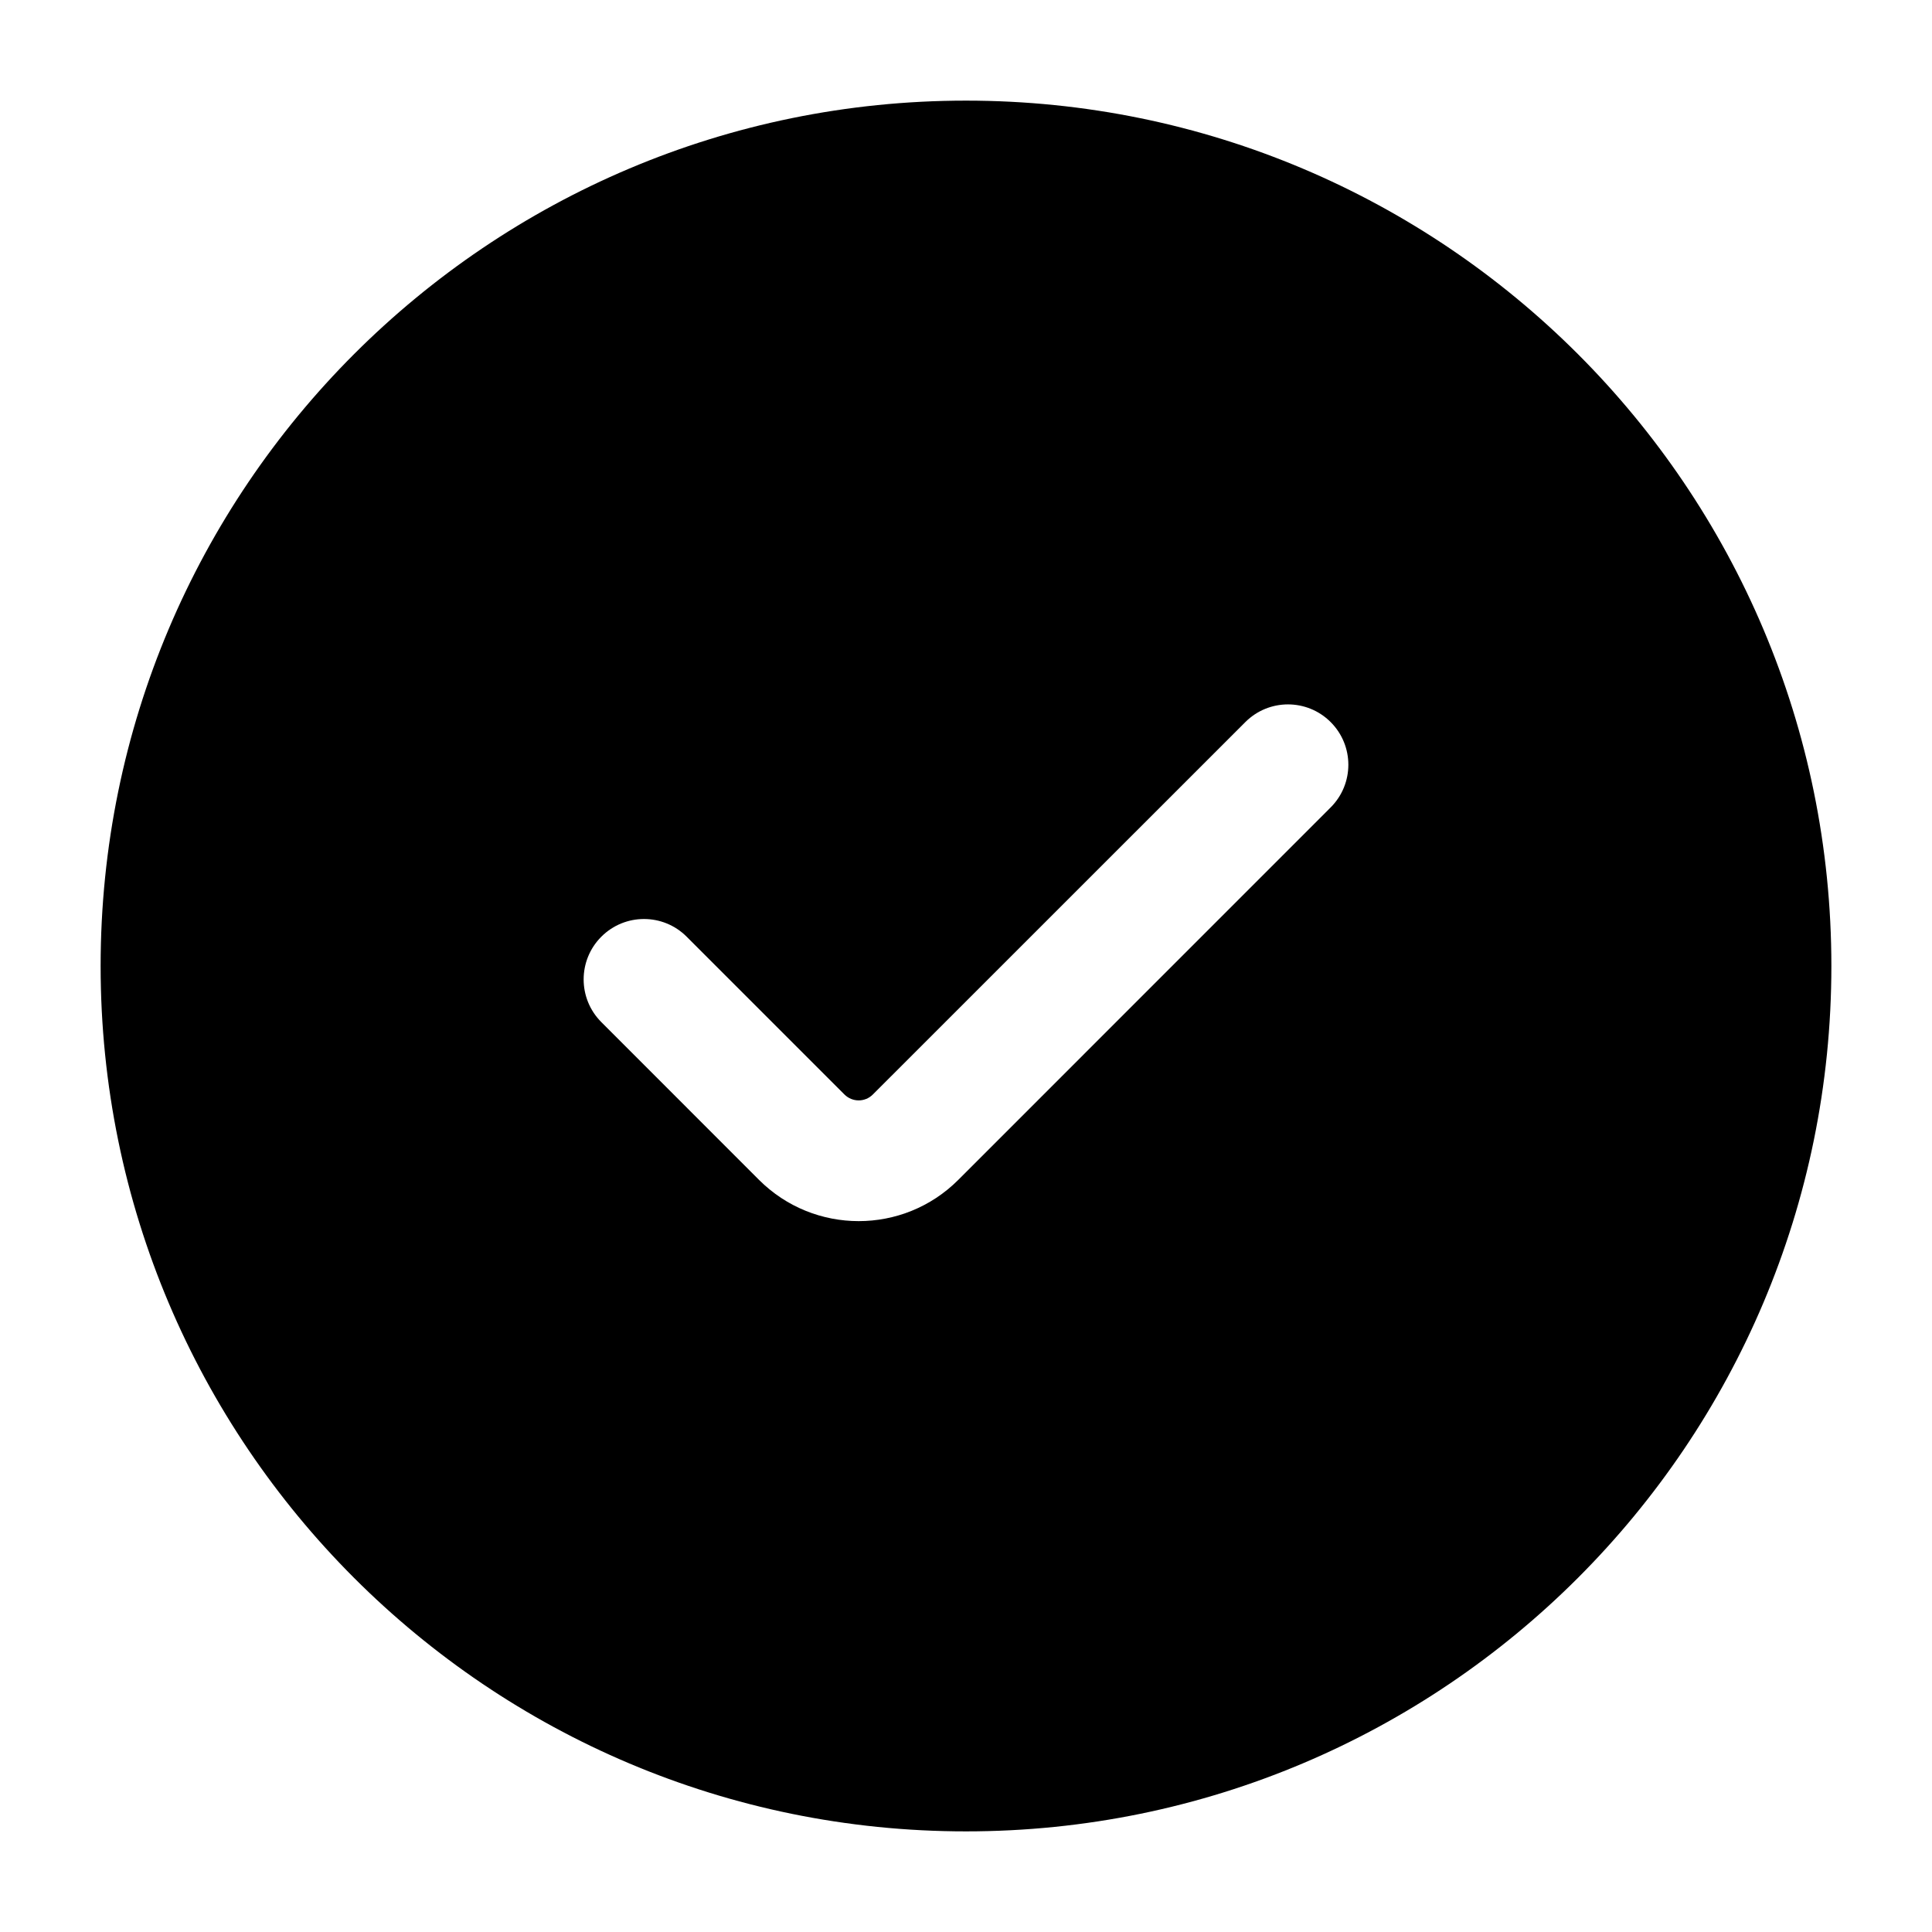
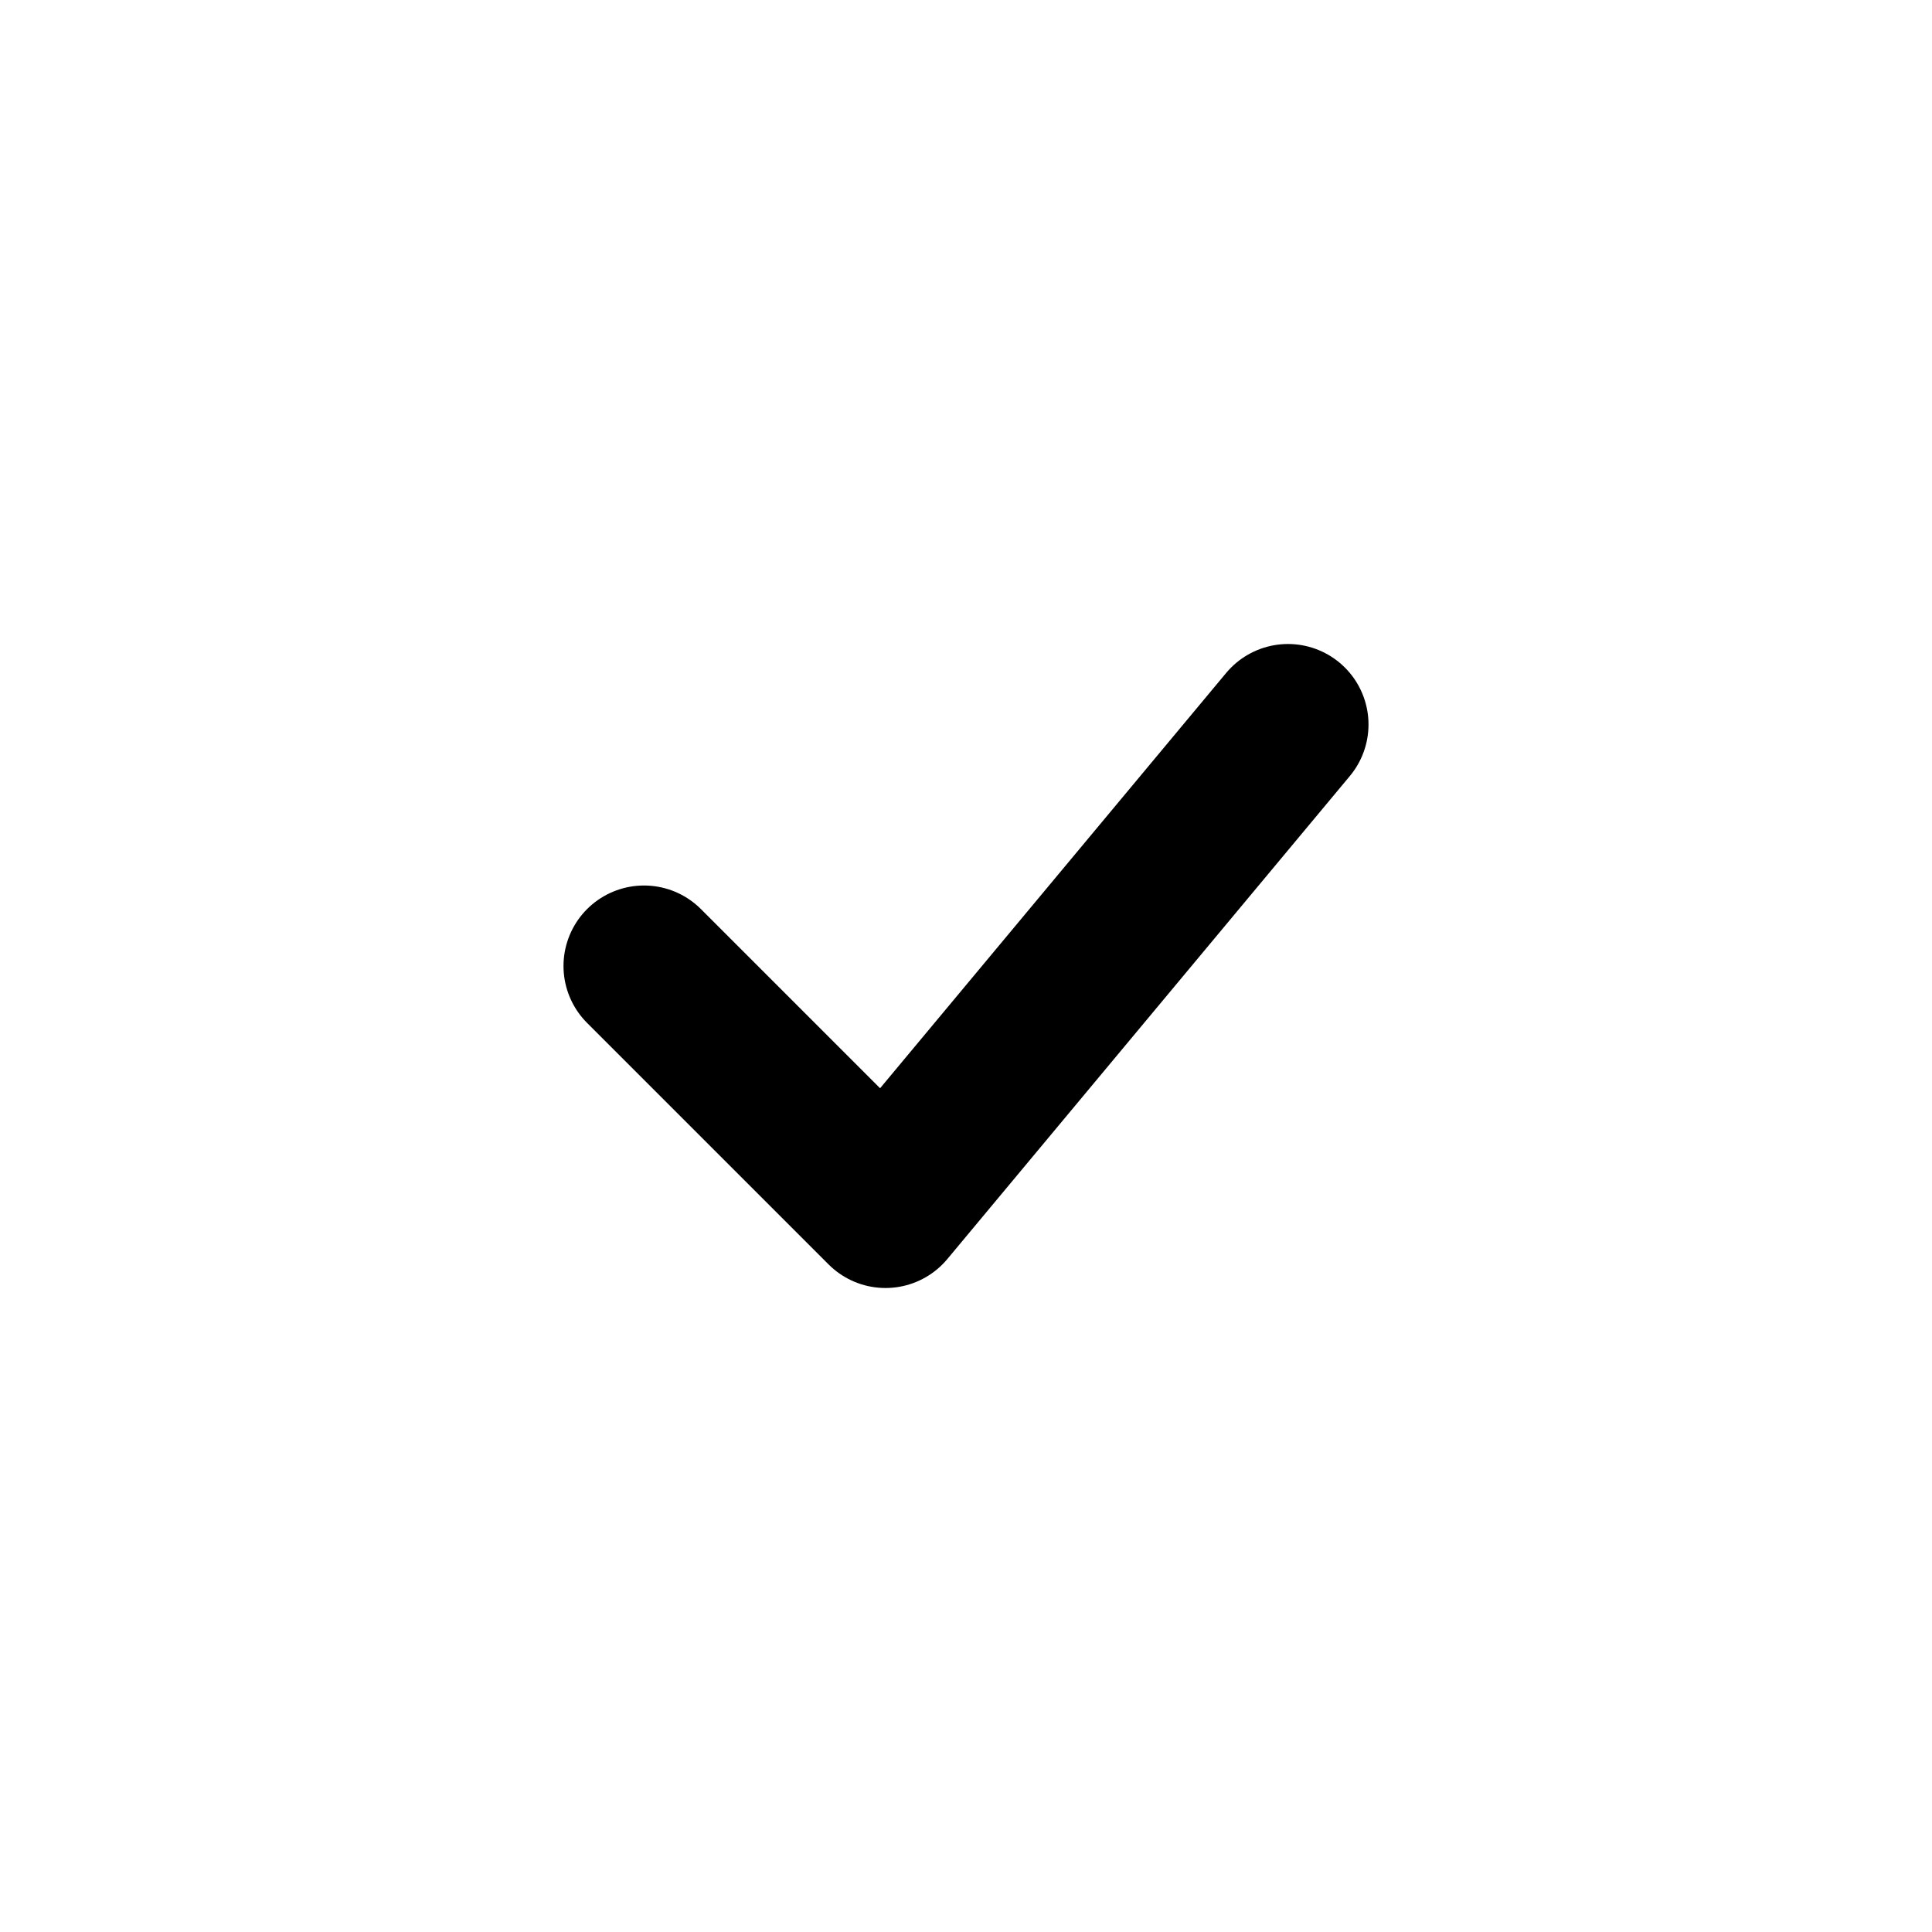
- <svg xmlns="http://www.w3.org/2000/svg" width="800px" height="800px" viewBox="0 0 24 24" fill="none">
-   <g id="style=fill">
-     <g id="check-circle">
-       <path id="Subtract" fill-rule="evenodd" clip-rule="evenodd" d="M12 1.25C6.063 1.25 1.25 6.063 1.25 12C1.25 17.937 6.063 22.75 12 22.75C17.937 22.75 22.75 17.937 22.75 12C22.75 6.063 17.937 1.25 12 1.25ZM16.53 10.03C16.823 9.737 16.823 9.263 16.53 8.97C16.237 8.677 15.763 8.677 15.47 8.97L10.843 13.596C10.746 13.694 10.588 13.694 10.49 13.596L8.53 11.636C8.237 11.343 7.763 11.343 7.47 11.636C7.177 11.929 7.177 12.404 7.47 12.697L9.429 14.657C10.113 15.34 11.221 15.34 11.904 14.657L16.53 10.03Z" fill="#000000" />
-     </g>
+ <svg xmlns="http://www.w3.org/2000/svg" width="100%" height="100%" viewBox="0 0 24 24" fill="none">
+   <g stroke-linecap="round" stroke-linejoin="round">
+     <circle cx="12" cy="12" r="10" stroke-width="2" />
+     <polyline points="8 12 11 15 16 9" stroke="currentColor" stroke-width="2" />
  </g>
</svg>
